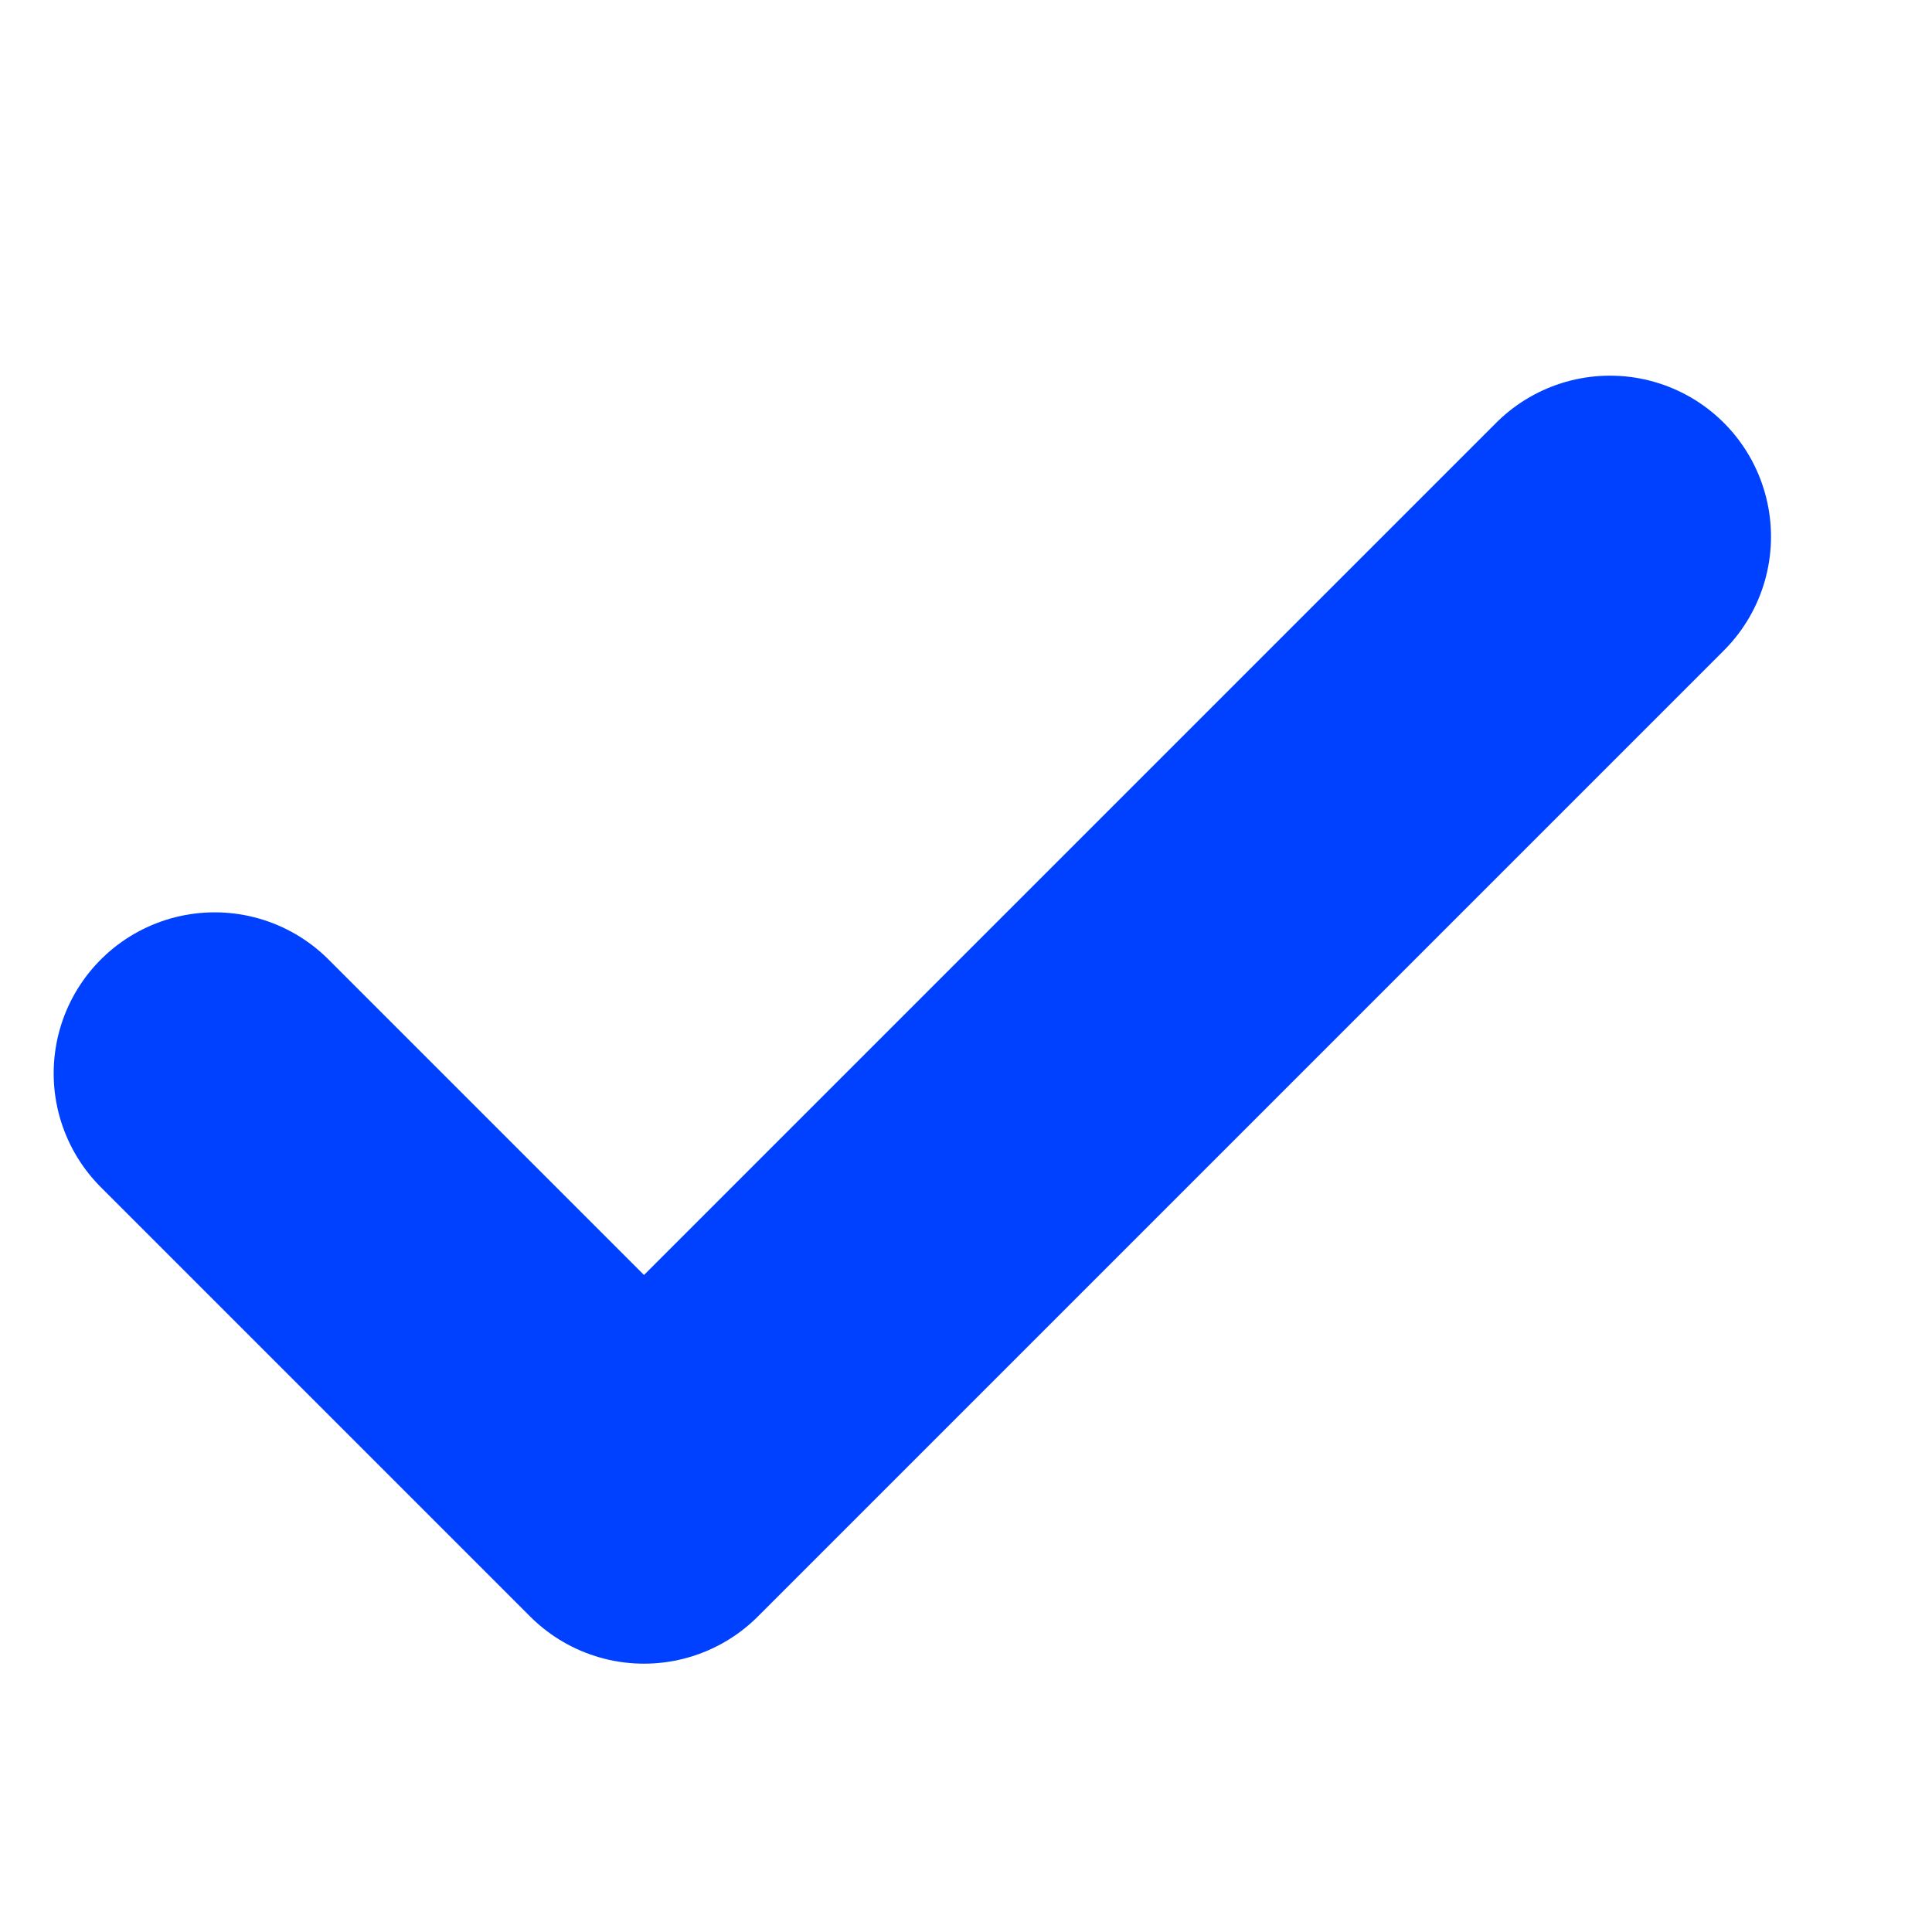
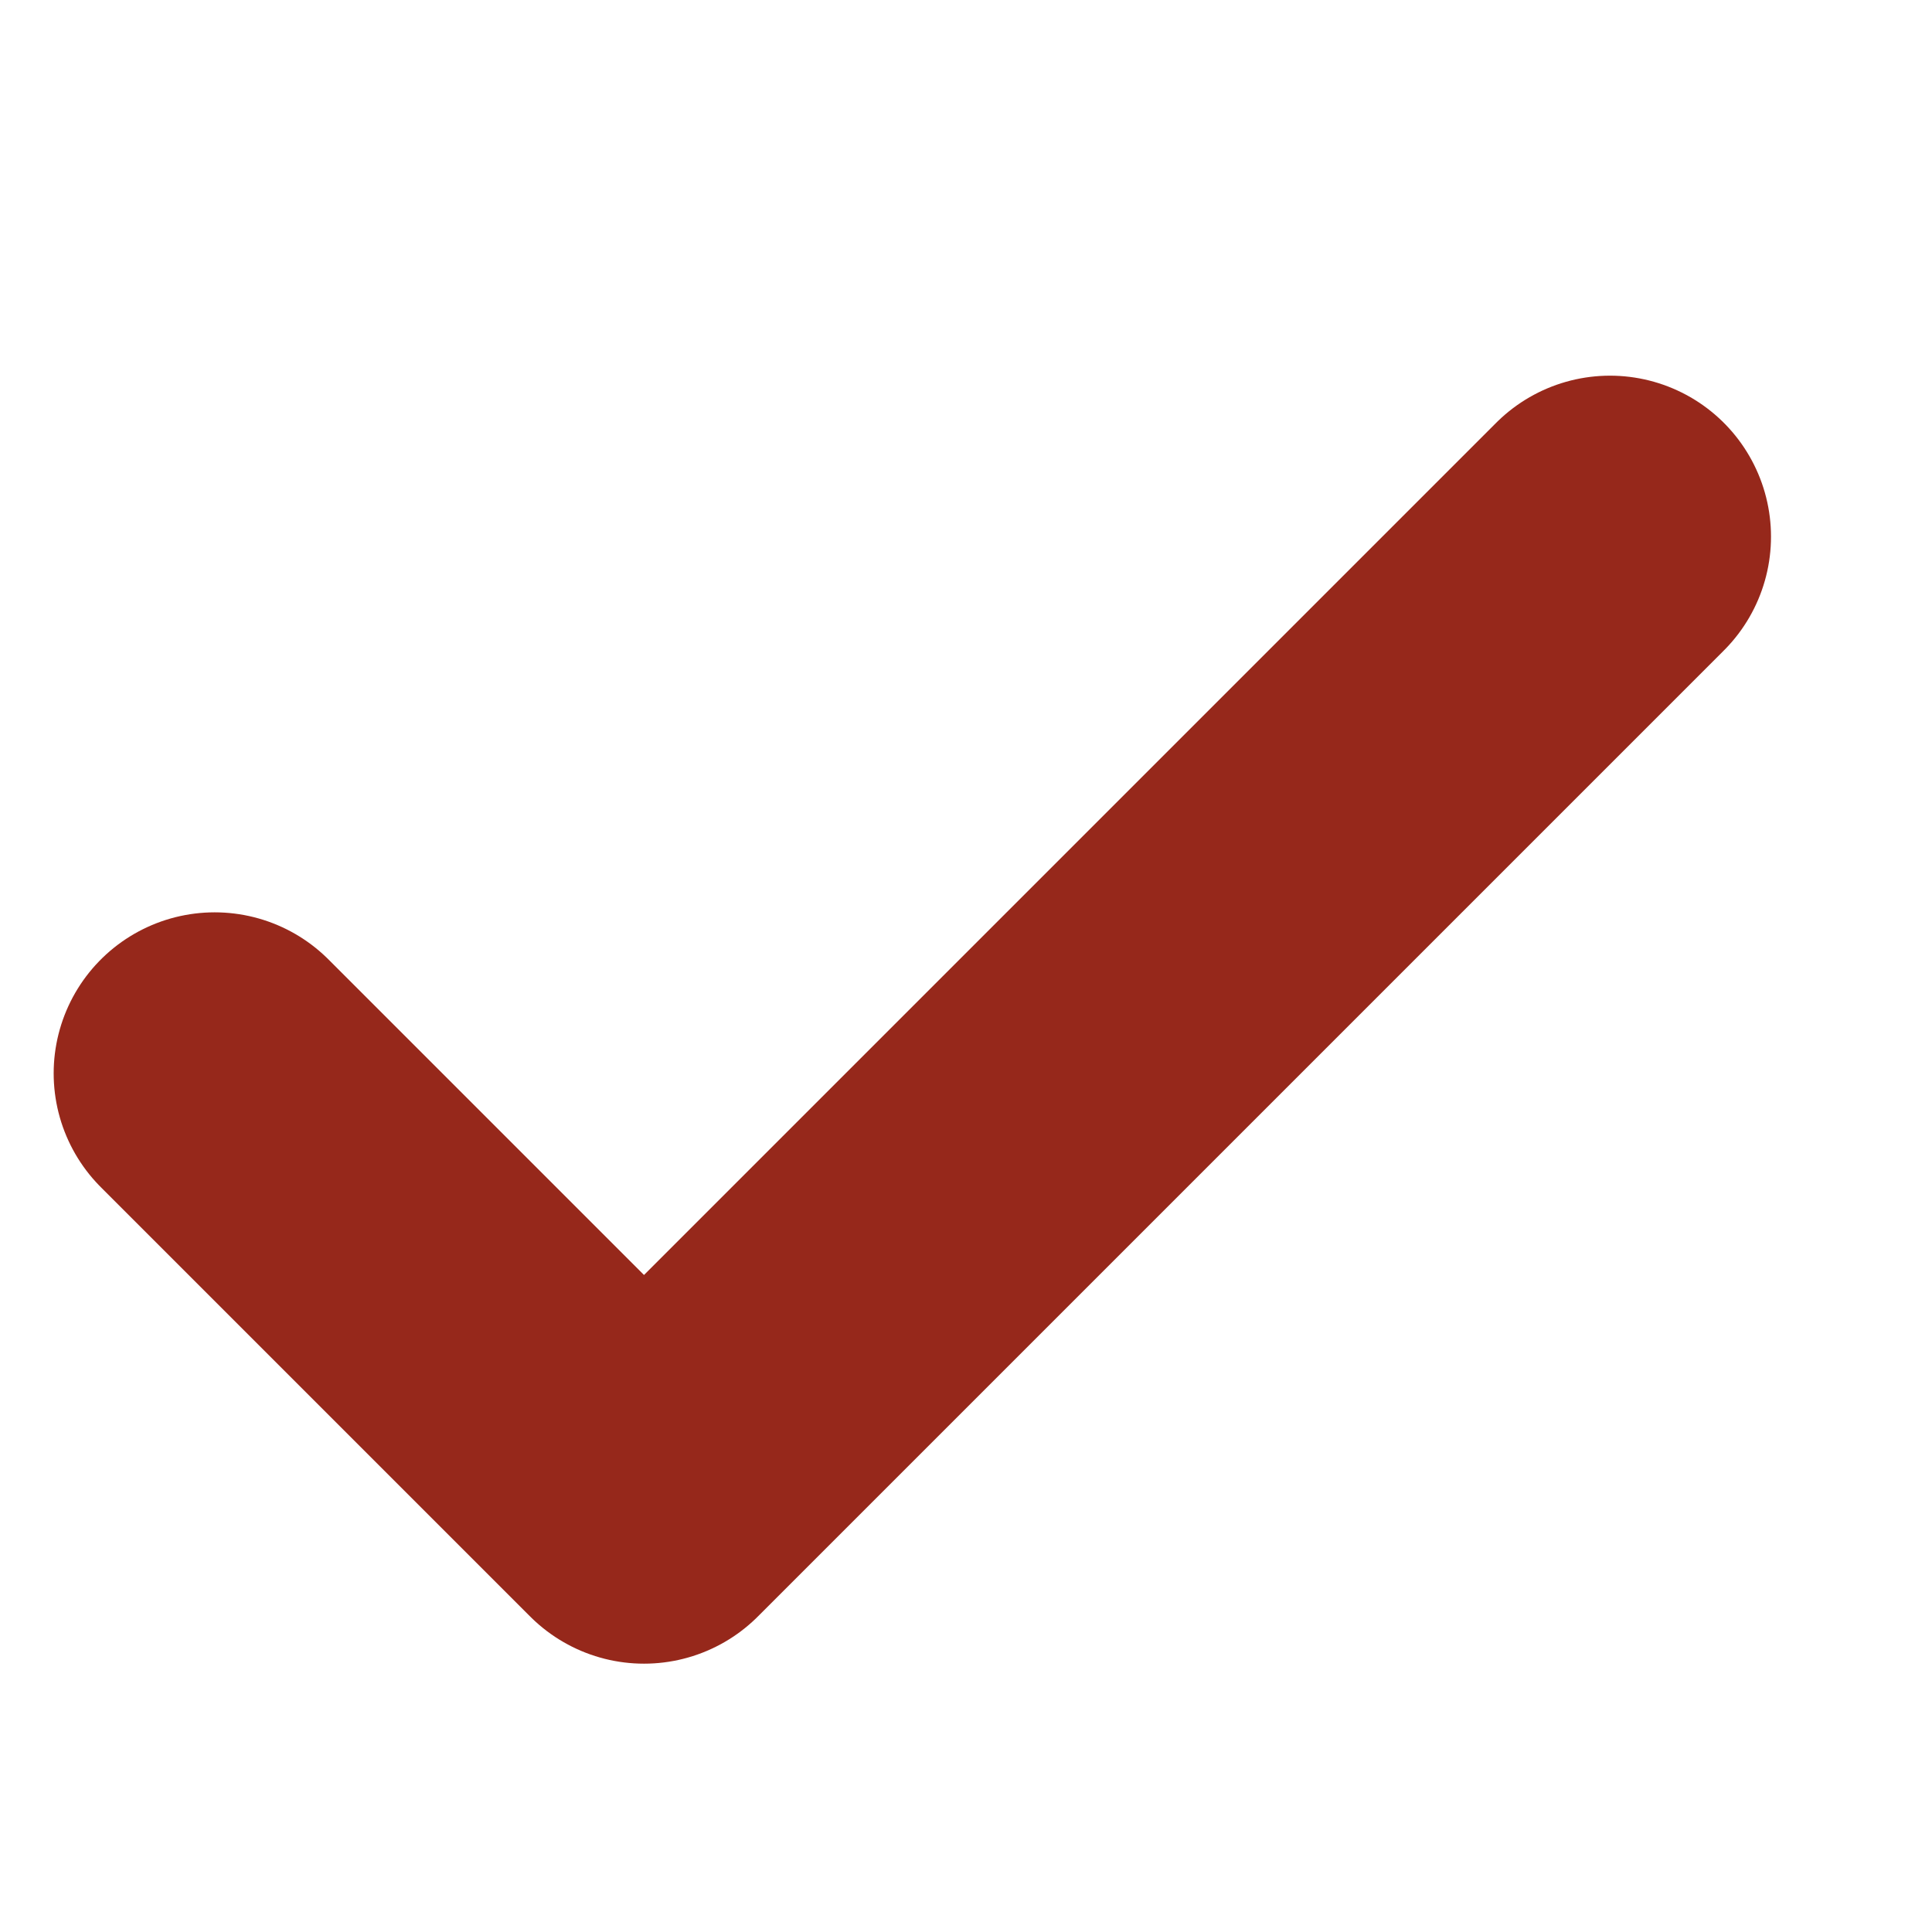
<svg xmlns="http://www.w3.org/2000/svg" width="18px" height="18px" viewBox="0 0 18 18" version="1.1">
  <defs />
  <g id="Check-Accent" stroke="none" stroke-width="1" fill="none" fill-rule="evenodd" stroke-linecap="round" stroke-linejoin="round">
-     <polyline id="Path-2" stroke="#0041FF" stroke-width="3" points="2 10 6 14 15 5" />
+     <polyline id="Path-2" stroke="#96281b" stroke-width="3" points="2 10 6 14 15 5" />
  </g>
</svg>
